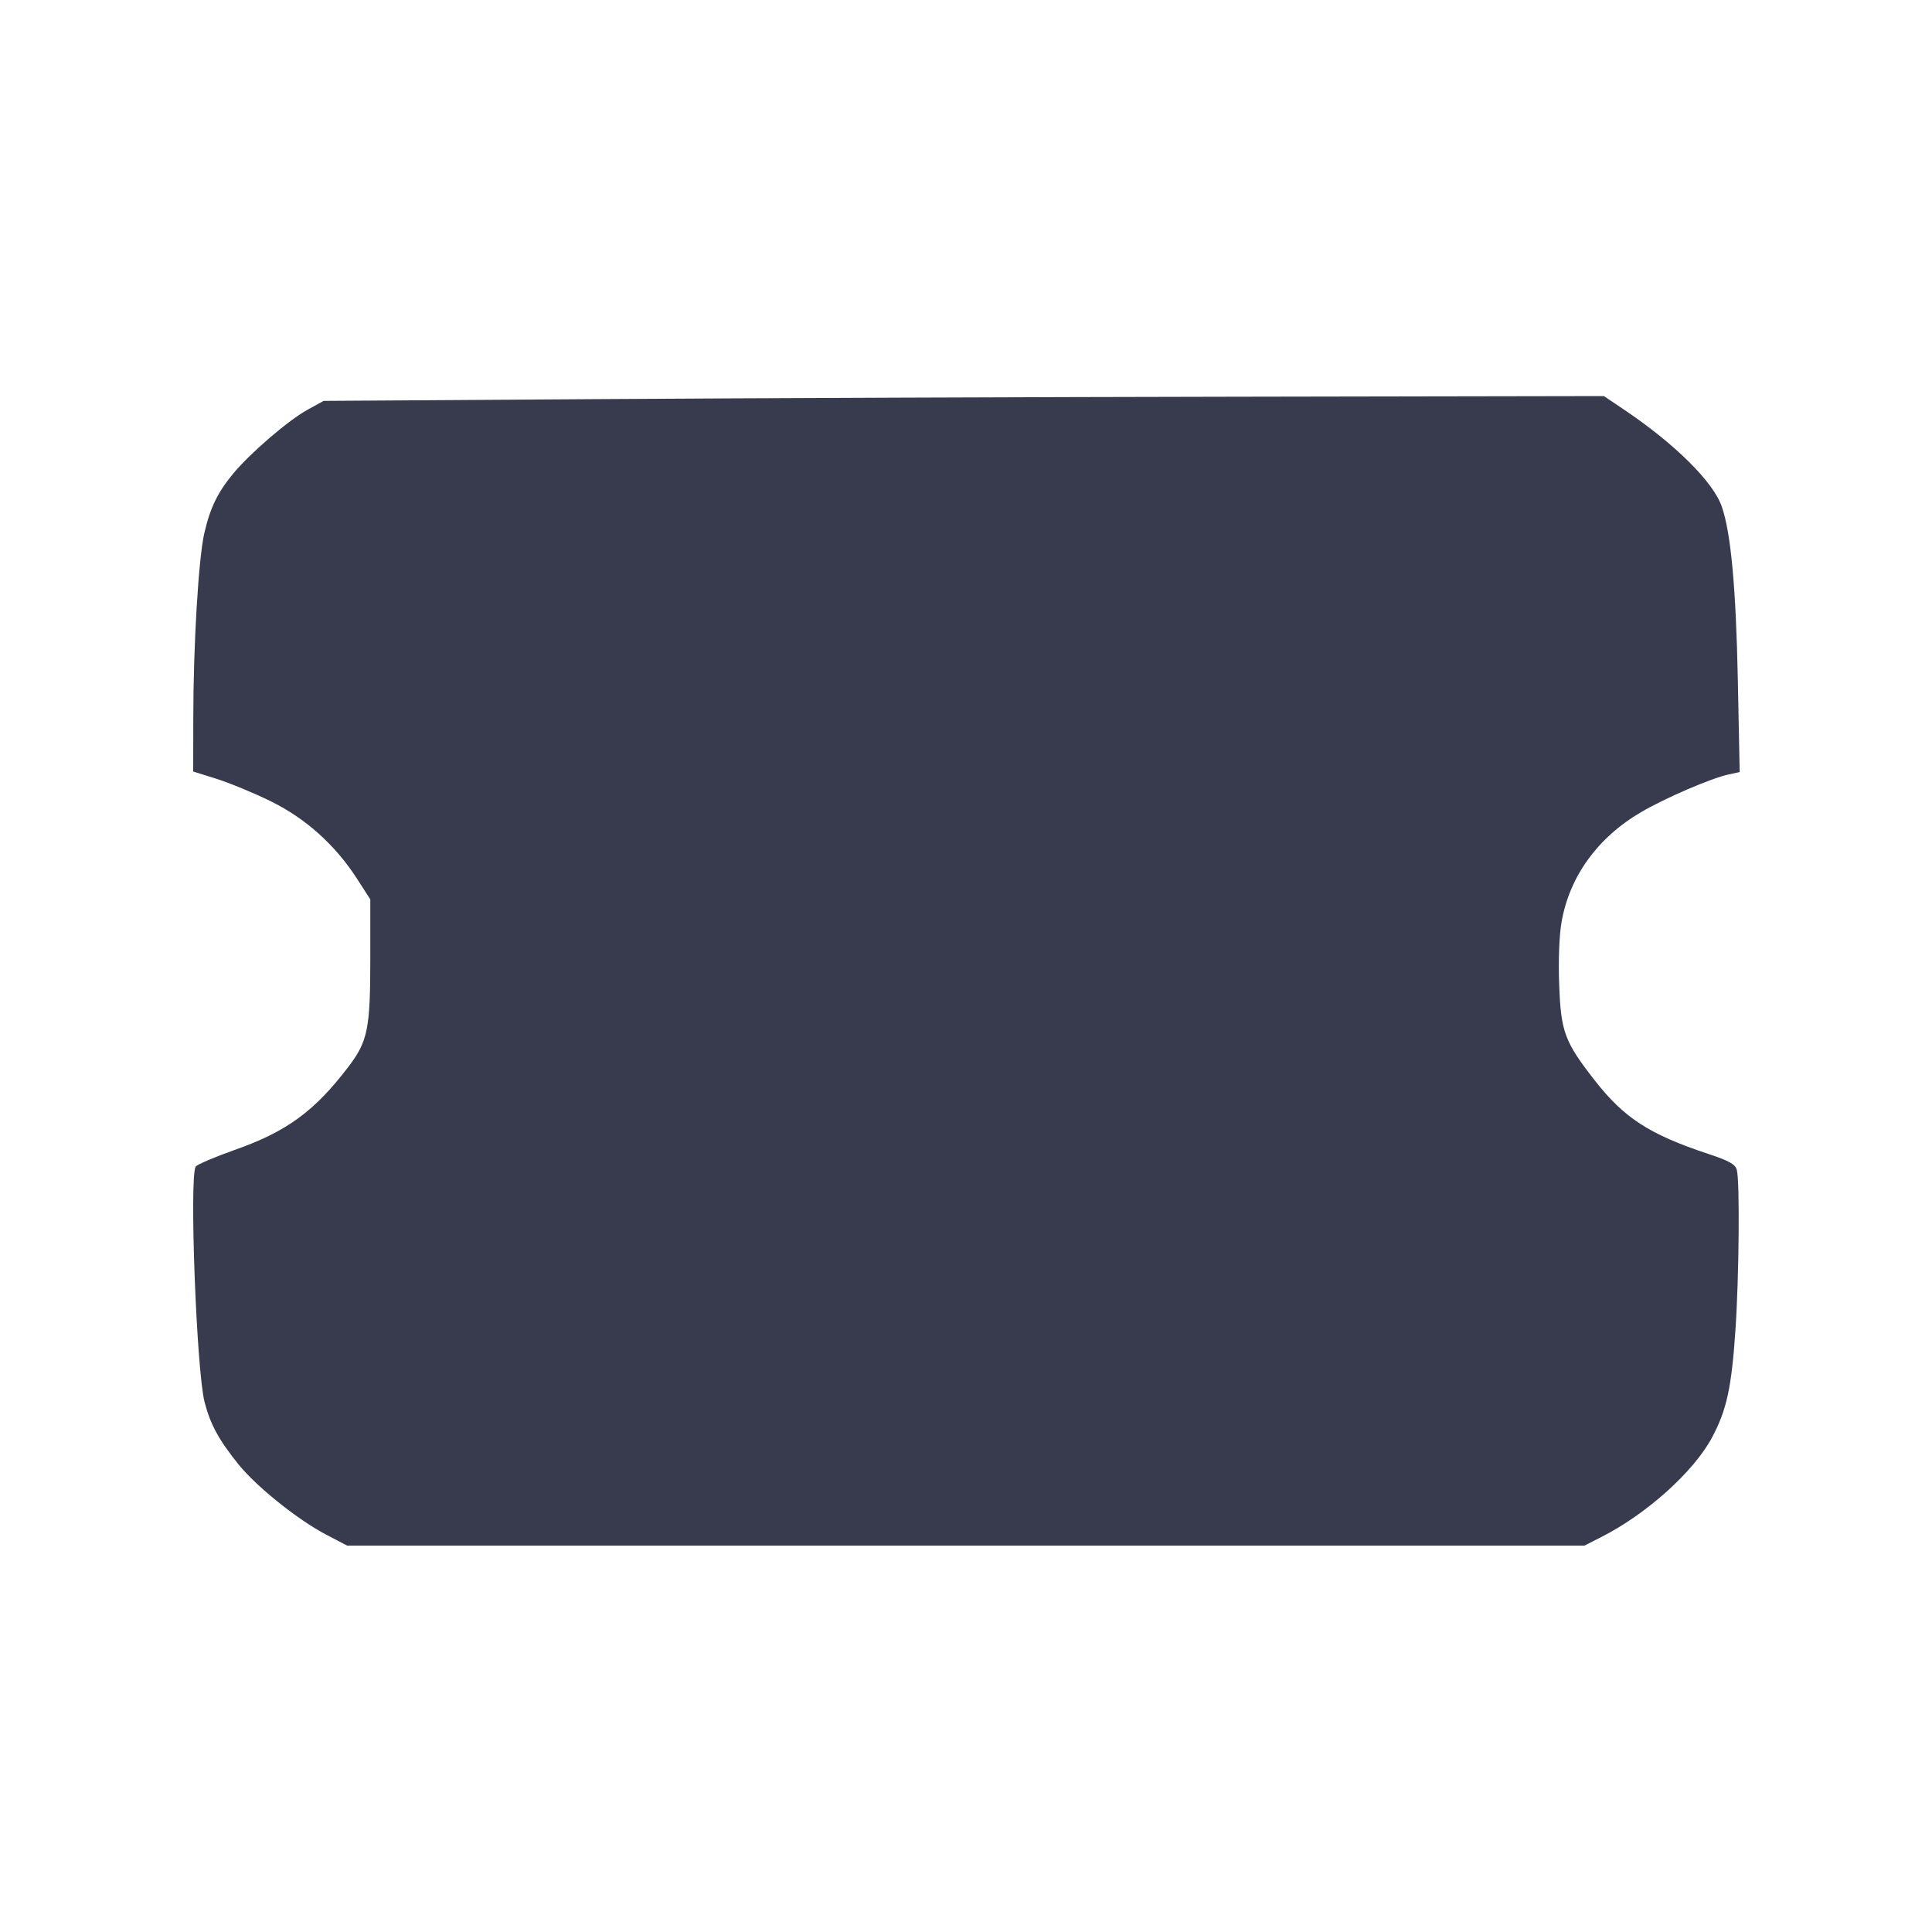
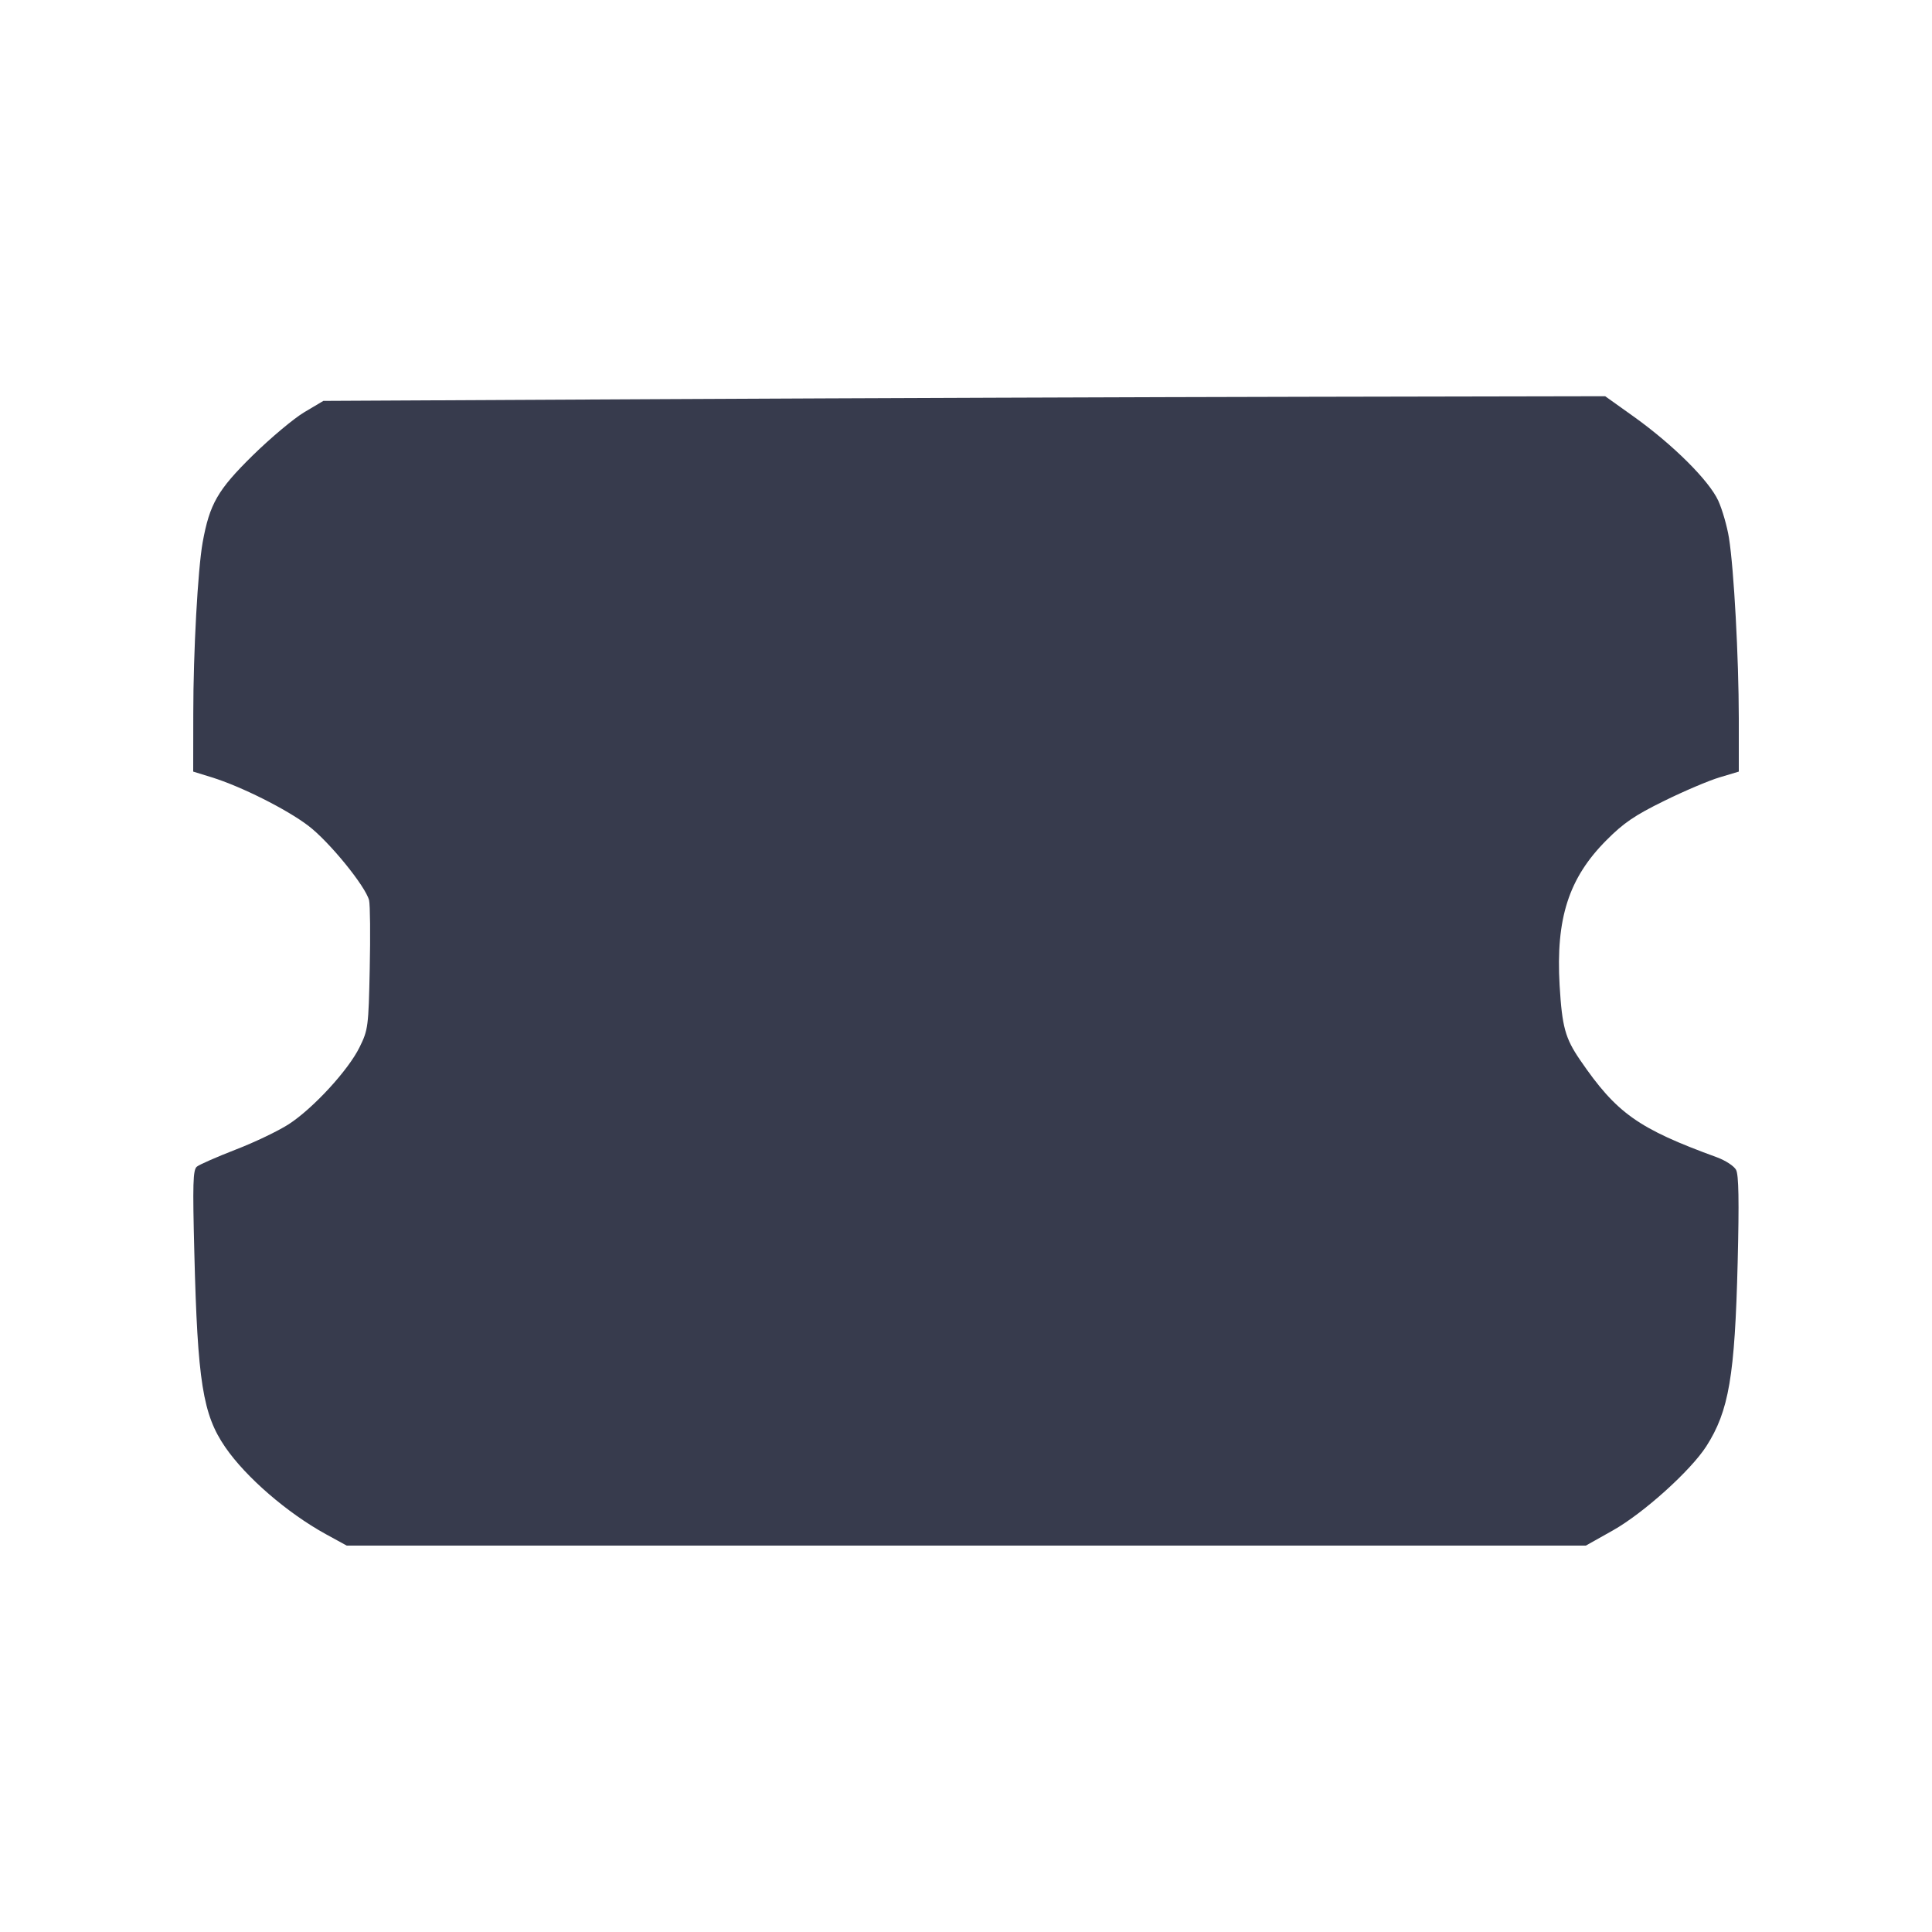
<svg xmlns="http://www.w3.org/2000/svg" width="24" height="24" viewBox="0 0 24 24" fill="none">
-   <path d="M7.420 4.958 L 4.020 4.980 3.815 5.093 C 3.578 5.225,3.116 5.622,2.902 5.877 C 2.706 6.113,2.612 6.304,2.539 6.619 C 2.466 6.932,2.402 8.007,2.401 8.922 L 2.400 9.584 2.690 9.675 C 2.849 9.725,3.150 9.849,3.358 9.951 C 3.794 10.164,4.163 10.494,4.435 10.916 L 4.600 11.172 4.600 11.920 C 4.600 12.780,4.568 12.937,4.328 13.252 C 3.909 13.803,3.561 14.058,2.915 14.285 C 2.666 14.373,2.448 14.466,2.431 14.492 C 2.350 14.620,2.441 17.034,2.542 17.420 C 2.614 17.697,2.721 17.892,2.966 18.195 C 3.188 18.469,3.697 18.877,4.043 19.059 L 4.312 19.200 11.997 19.200 L 19.683 19.200 19.891 19.094 C 20.453 18.810,21.043 18.280,21.269 17.854 C 21.449 17.516,21.510 17.237,21.558 16.527 C 21.603 15.864,21.614 14.675,21.575 14.532 C 21.557 14.463,21.479 14.420,21.226 14.336 C 20.492 14.093,20.178 13.891,19.812 13.423 C 19.437 12.943,19.390 12.819,19.369 12.236 C 19.357 11.935,19.369 11.620,19.398 11.456 C 19.496 10.888,19.847 10.403,20.389 10.087 C 20.688 9.912,21.262 9.665,21.476 9.620 L 21.611 9.591 21.588 8.446 C 21.565 7.304,21.502 6.619,21.389 6.294 C 21.283 5.986,20.807 5.514,20.172 5.087 L 19.924 4.920 15.372 4.928 C 12.868 4.932,9.290 4.946,7.420 4.958 " fill="#373B4D" stroke="none" fill-rule="evenodd" />
+   <path d="M8.278 4.958 L 4.017 4.980 3.781 5.120 C 3.651 5.197,3.361 5.440,3.137 5.660 C 2.704 6.086,2.604 6.259,2.517 6.740 C 2.458 7.071,2.401 8.094,2.401 8.863 L 2.400 9.585 2.630 9.656 C 2.994 9.769,3.558 10.051,3.829 10.257 C 4.087 10.452,4.541 11.009,4.585 11.184 C 4.598 11.239,4.602 11.621,4.593 12.034 C 4.578 12.754,4.573 12.793,4.467 13.008 C 4.328 13.293,3.890 13.769,3.586 13.966 C 3.457 14.049,3.161 14.191,2.927 14.281 C 2.693 14.372,2.476 14.467,2.445 14.493 C 2.397 14.532,2.392 14.706,2.414 15.560 C 2.454 17.164,2.519 17.571,2.798 17.977 C 3.054 18.350,3.568 18.794,4.046 19.057 L 4.307 19.200 12.003 19.200 L 19.700 19.200 20.038 19.010 C 20.417 18.796,21.000 18.271,21.196 17.967 C 21.477 17.528,21.551 17.095,21.586 15.679 C 21.605 14.916,21.599 14.593,21.566 14.532 C 21.541 14.485,21.435 14.416,21.330 14.377 C 20.348 14.019,20.082 13.830,19.628 13.167 C 19.443 12.896,19.405 12.757,19.374 12.240 C 19.326 11.408,19.487 10.907,19.957 10.436 C 20.169 10.223,20.308 10.128,20.671 9.950 C 20.918 9.828,21.229 9.696,21.360 9.657 L 21.600 9.585 21.600 8.922 C 21.599 8.169,21.540 7.074,21.478 6.683 C 21.455 6.539,21.395 6.330,21.345 6.220 C 21.230 5.970,20.787 5.528,20.300 5.179 L 19.940 4.922 16.240 4.929 C 14.205 4.933,10.622 4.946,8.278 4.958 " fill="#373B4D" stroke="none" fill-rule="evenodd" />
</svg>
